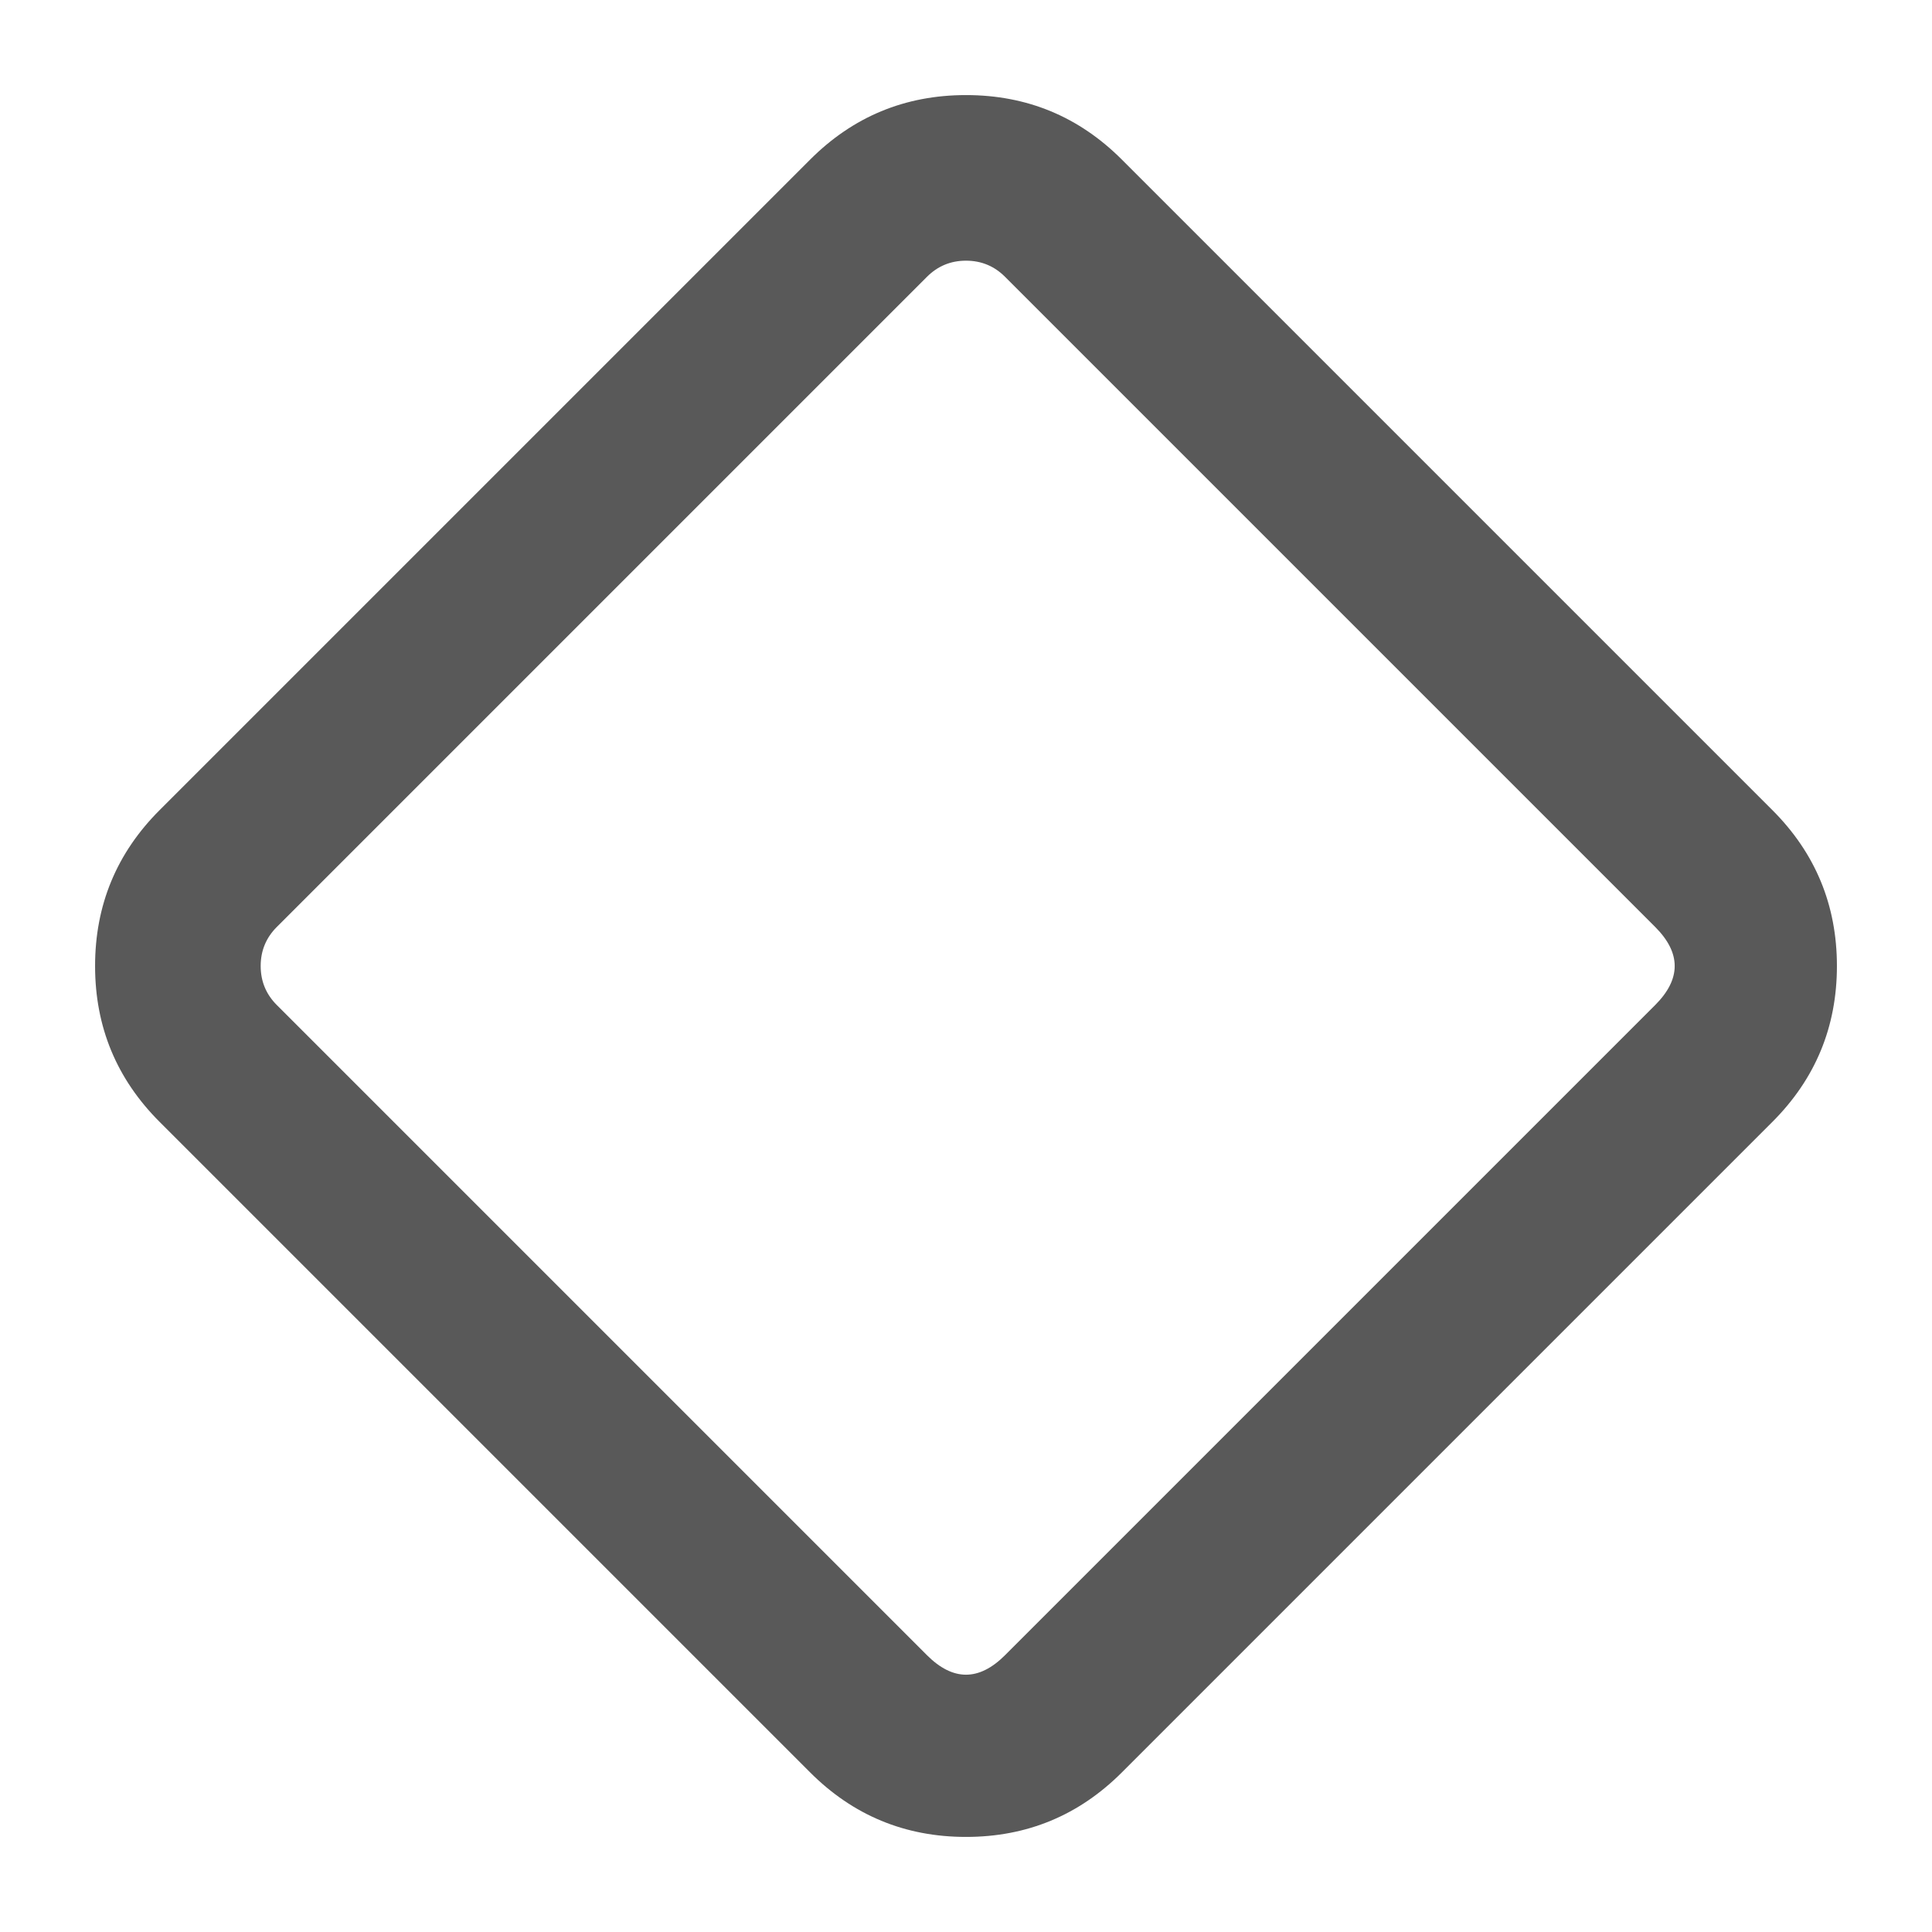
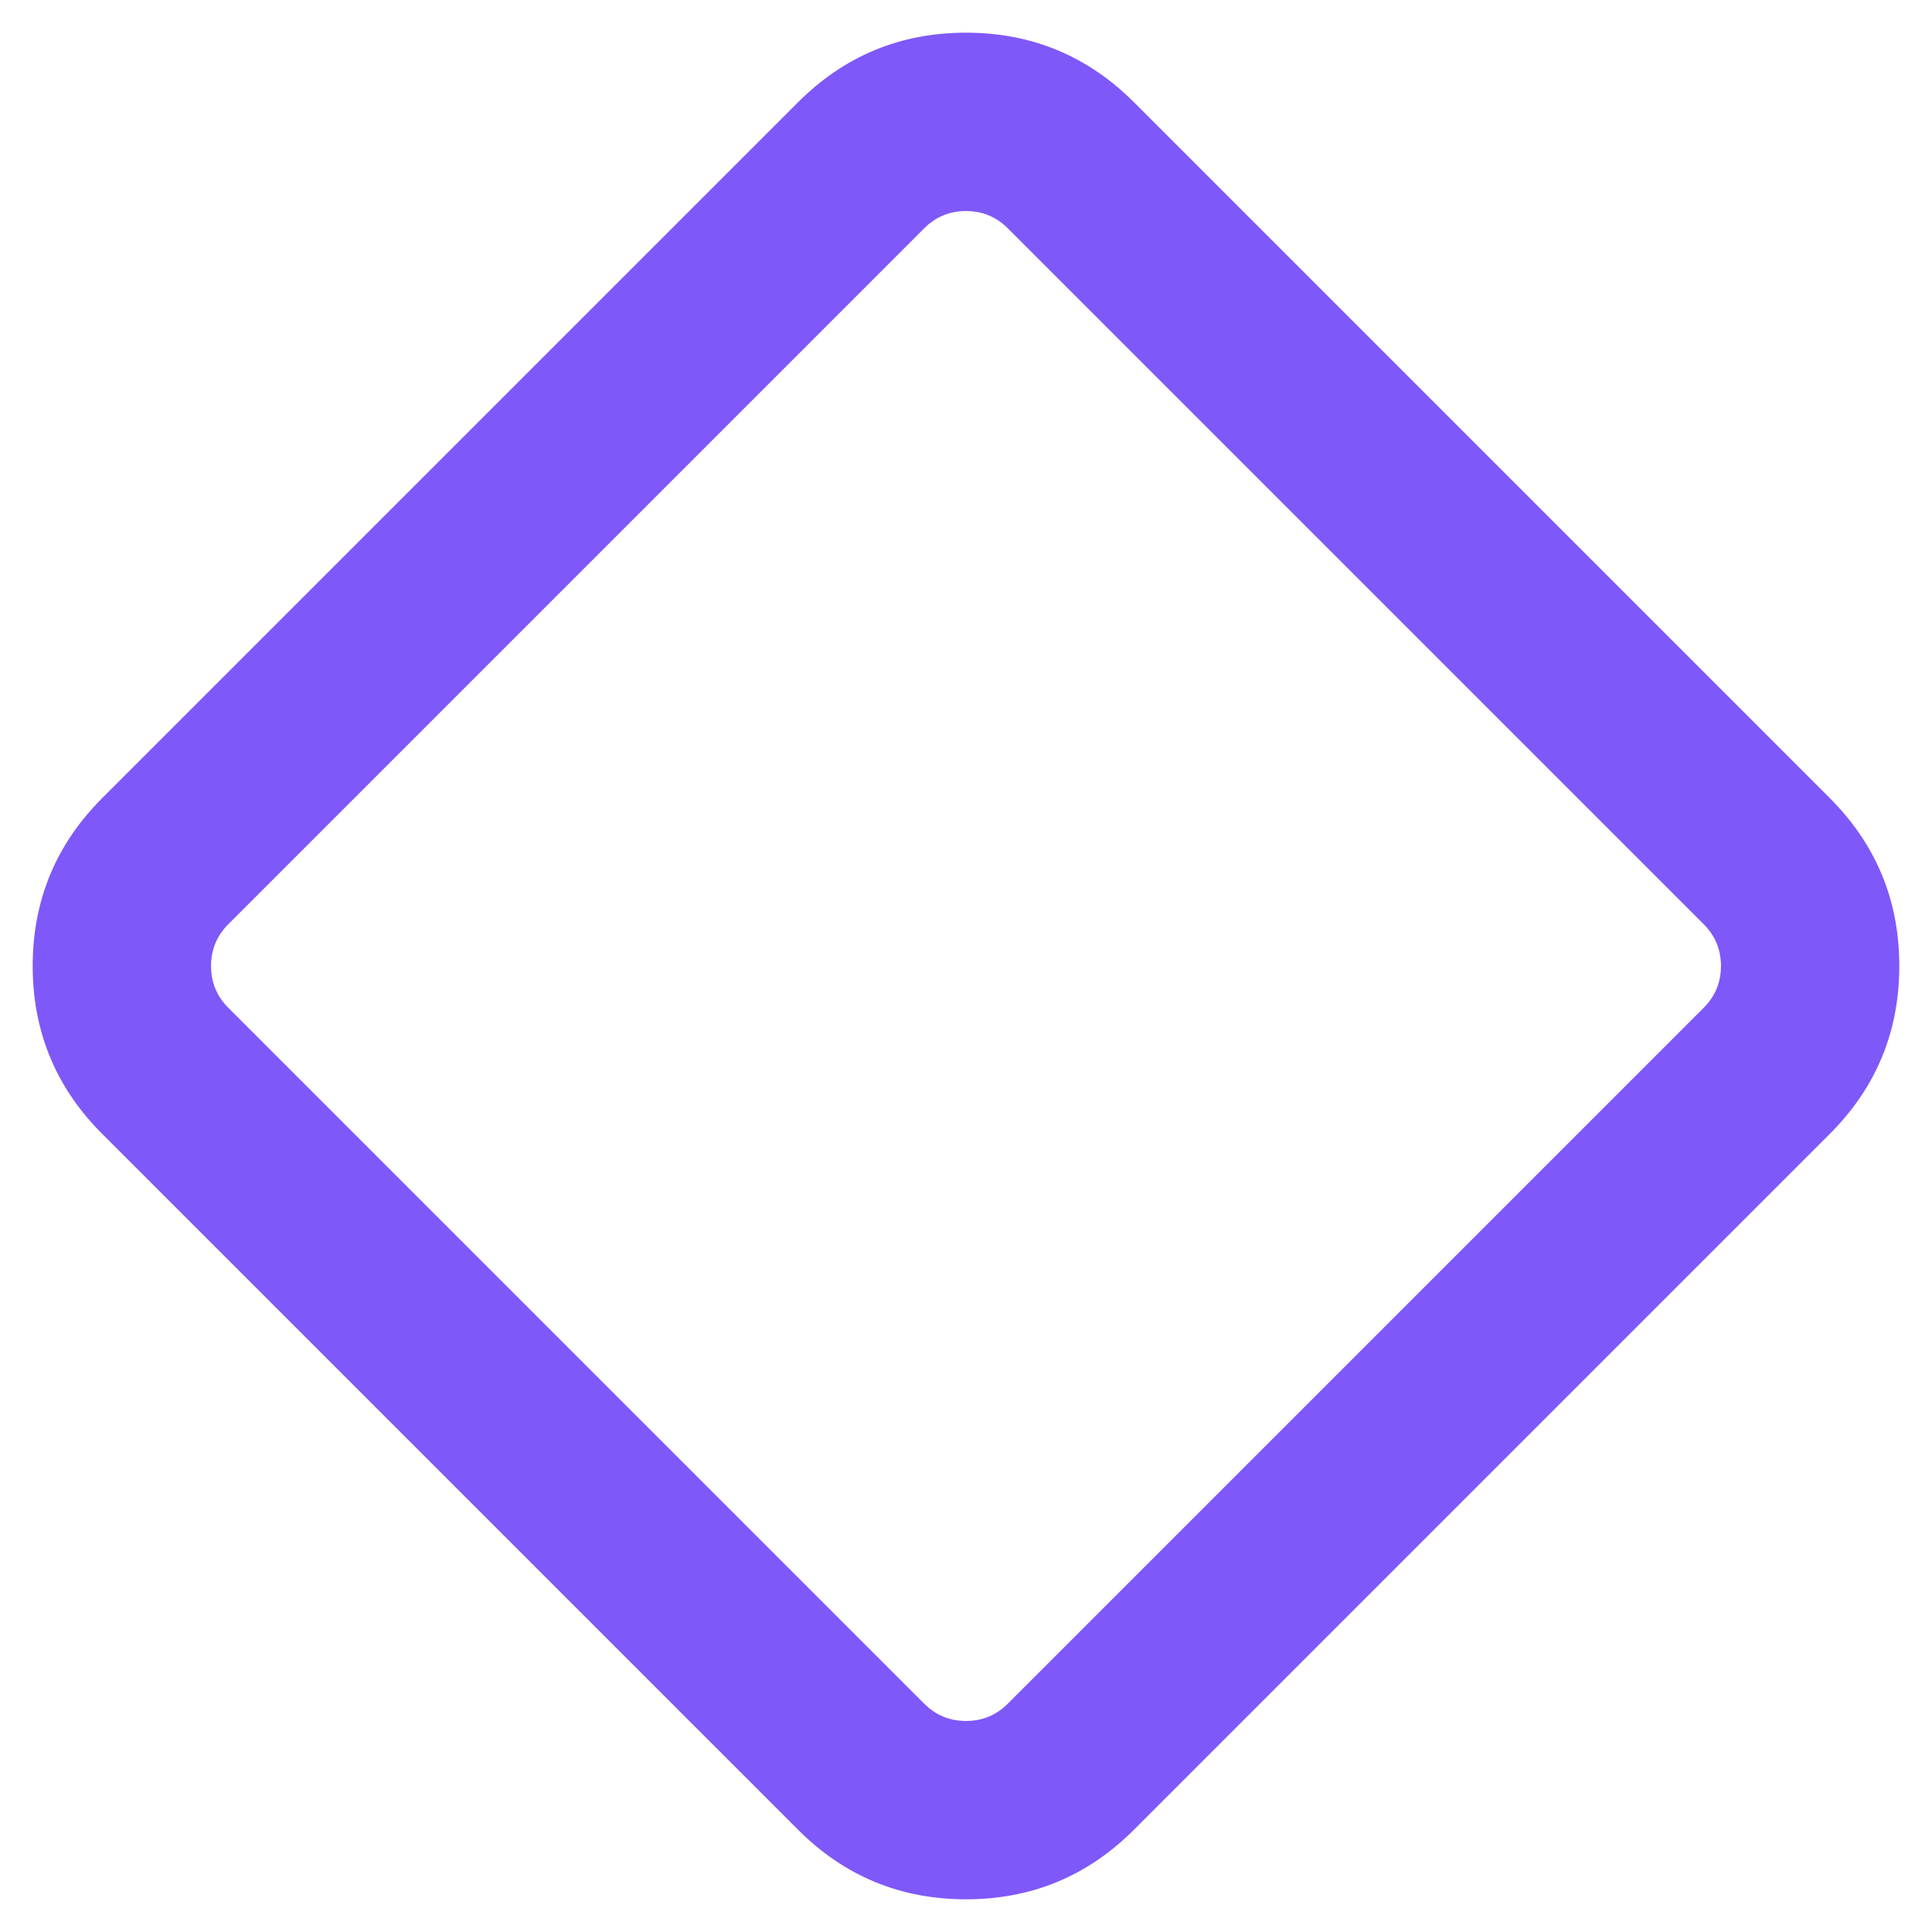
- <svg xmlns="http://www.w3.org/2000/svg" fill="none" version="1.1" width="14" height="14" viewBox="0 0 14 14">
+ <svg xmlns="http://www.w3.org/2000/svg" fill="none" version="1.1" width="13" height="13" viewBox="0 0 13 13">
  <defs>
-     <clipPath id="master_svg0_747_09761">
-       <rect x="0" y="0" width="14" height="14" rx="0" />
+     <clipPath id="master_svg0_829_9086">
+       <rect x="0" y="0" width="13" height="13" rx="0" />
    </clipPath>
  </defs>
-   <g clip-path="url(#master_svg0_747_09761)">
+   <g clip-path="url(#master_svg0_829_9086)">
    <g>
-       <path d="M13.311,7Q13.311,6.337,12.842,5.869L8.131,1.158Q7.663,0.689,7,0.689Q6.337,0.689,5.869,1.158L1.158,5.869Q0.689,6.337,0.689,7Q0.689,7.663,1.158,8.131L5.869,12.842Q6.337,13.311,7,13.311Q7.663,13.311,8.131,12.842L12.842,8.131Q13.311,7.663,13.311,7ZM7.283,2.006L11.994,6.717Q12.277,7,11.994,7.283L7.283,11.994Q7,12.277,6.717,11.994L2.006,7.283Q1.889,7.166,1.889,7Q1.889,6.834,2.006,6.717L6.717,2.006Q6.834,1.889,7,1.889Q7.166,1.889,7.283,2.006Z" fill-rule="evenodd" fill="#595959" fill-opacity="1" />
+       <path d="M12.78,6.5Q12.78,5.837,12.311,5.369L7.631,0.689Q7.163,0.22,6.5,0.22Q5.837,0.22,5.369,0.689L0.689,5.369Q0.22,5.837,0.22,6.5Q0.22,7.163,0.689,7.631L5.369,12.311Q5.837,12.78,6.5,12.78Q7.163,12.78,7.631,12.311L12.311,7.631Q12.78,7.163,12.78,6.5ZM6.783,1.538L11.462,6.217Q11.58,6.334,11.58,6.5Q11.58,6.666,11.462,6.783L6.783,11.462Q6.666,11.58,6.5,11.58Q6.334,11.58,6.217,11.462L1.538,6.783Q1.42,6.666,1.42,6.5Q1.42,6.334,1.538,6.217L6.217,1.538Q6.334,1.42,6.5,1.42Q6.666,1.42,6.783,1.538Z" fill-rule="evenodd" fill="#7F58F9" fill-opacity="1" />
    </g>
  </g>
</svg>
